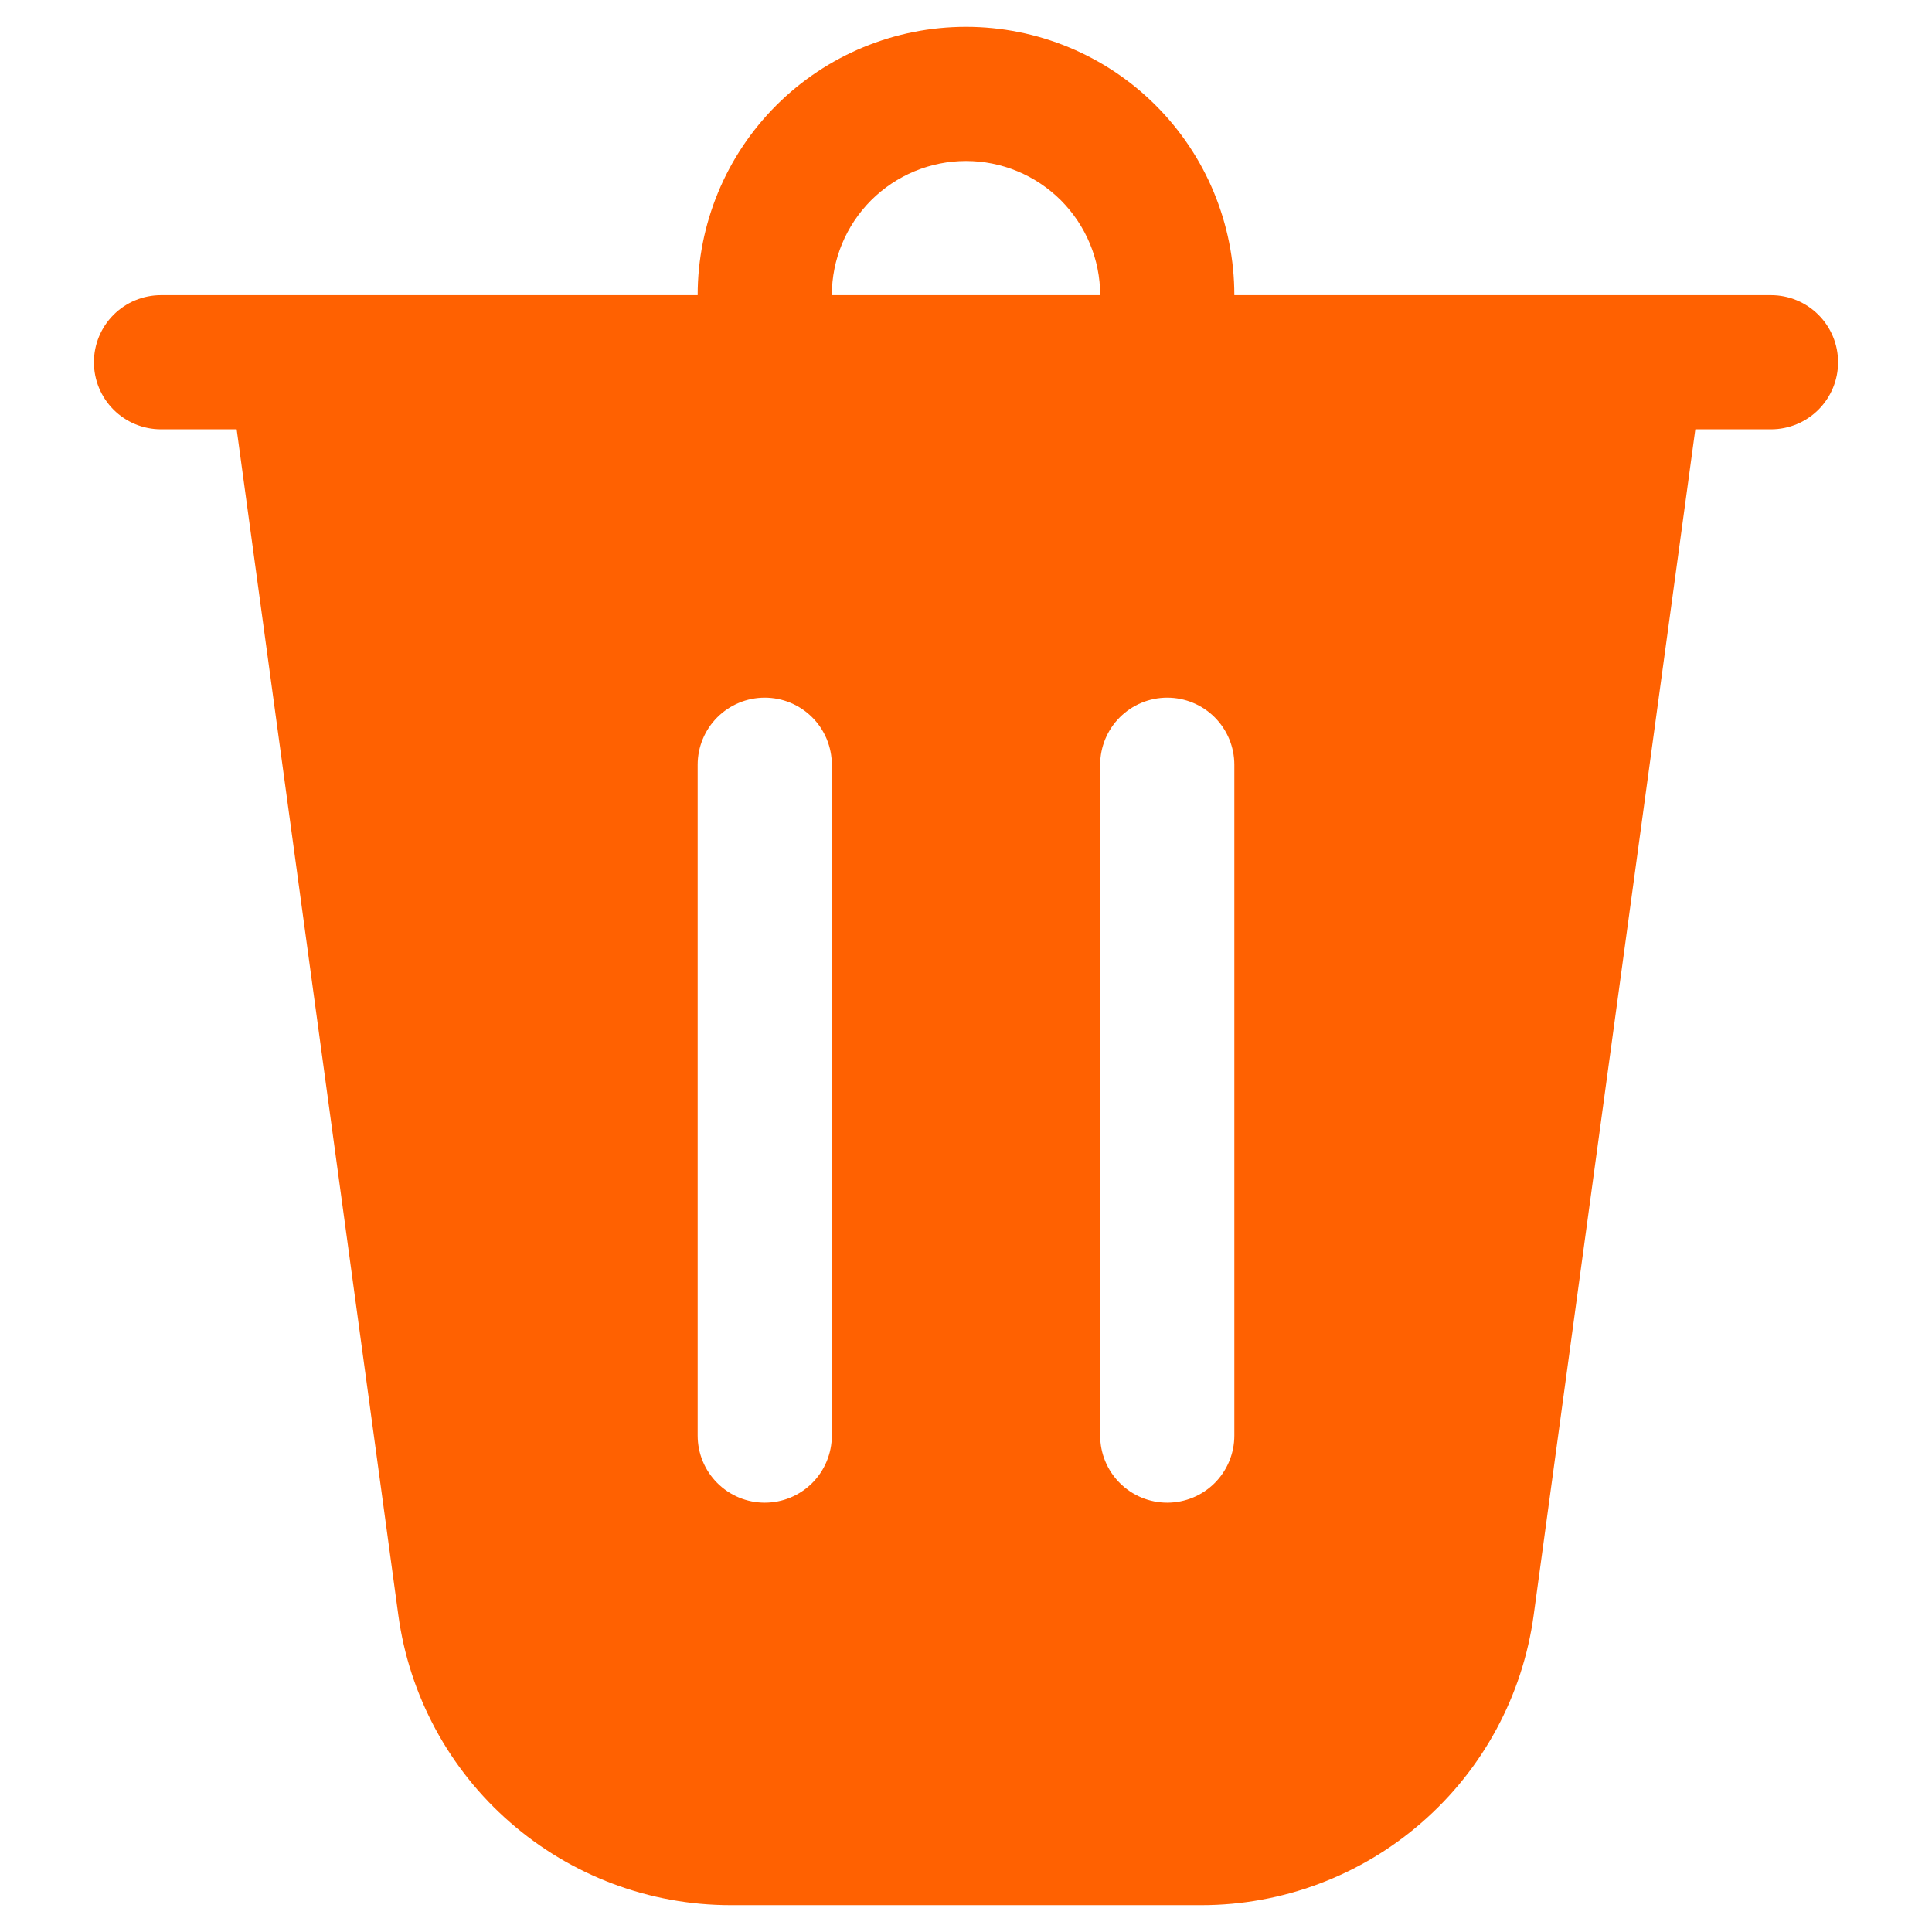
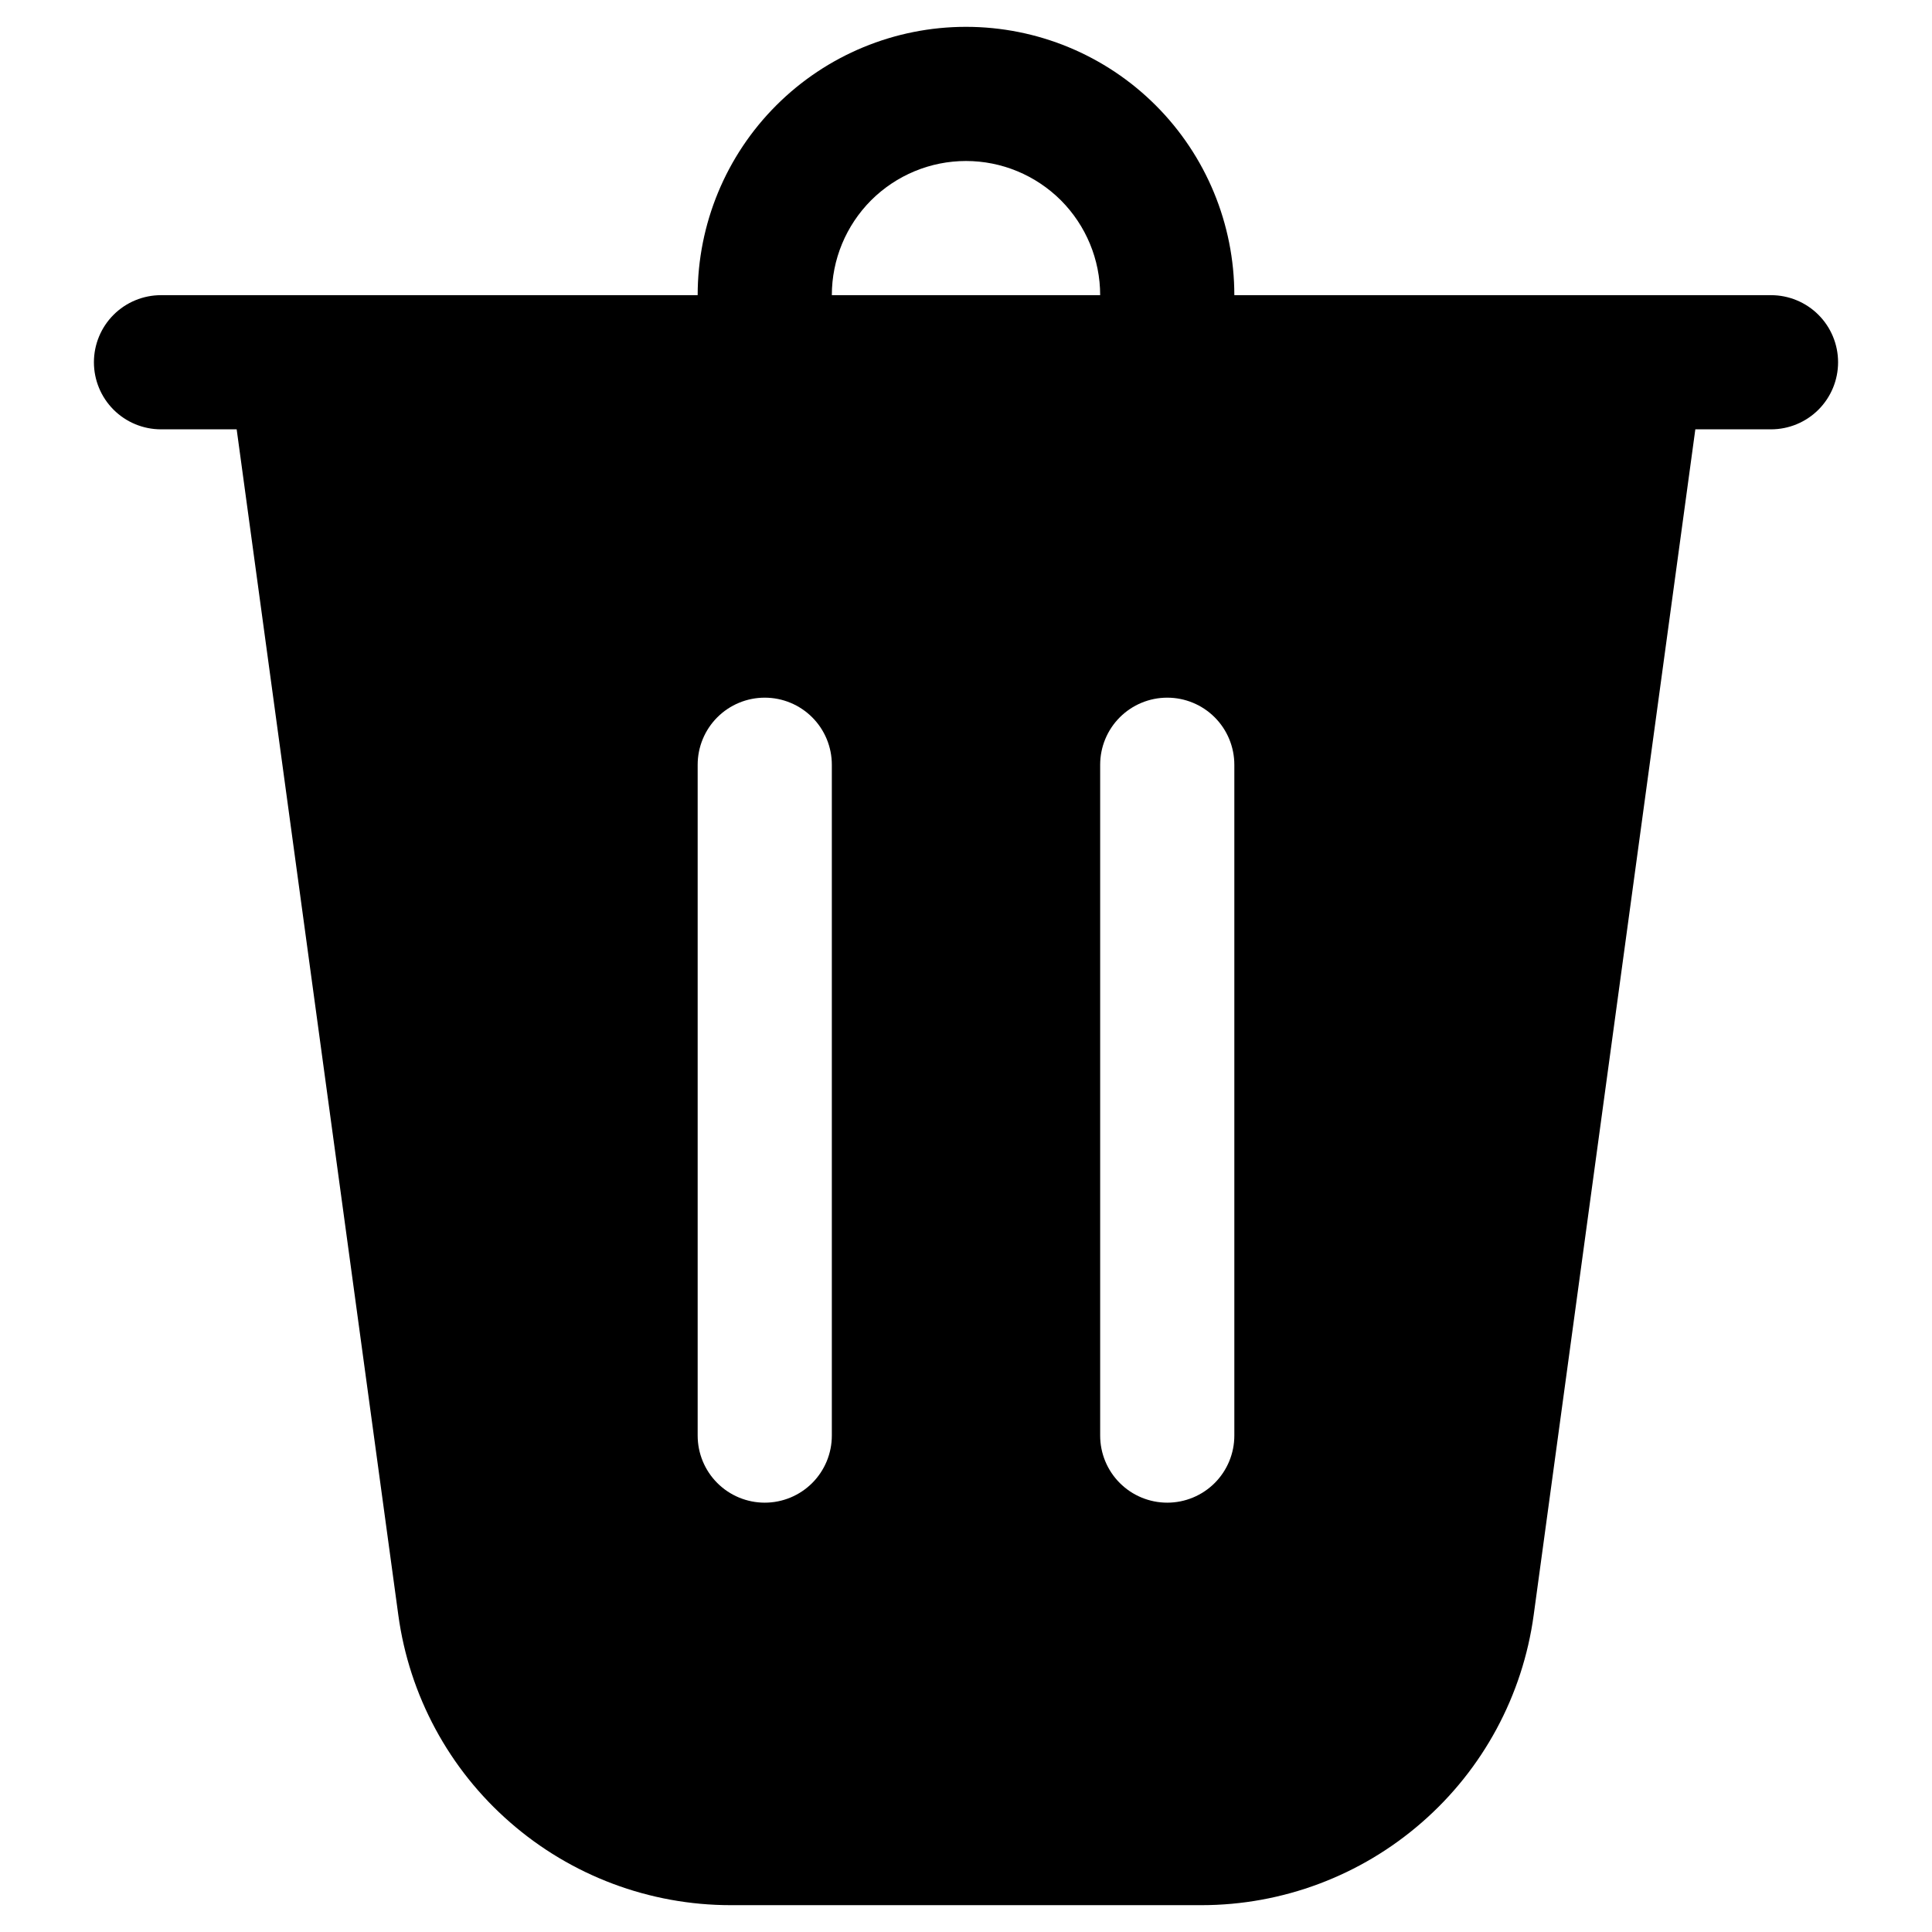
- <svg xmlns="http://www.w3.org/2000/svg" width="18" height="18" viewBox="0 0 18 18" fill="none">
-   <path d="M7.75 2.75H10.25C10.25 2.418 10.118 2.101 9.884 1.866C9.649 1.632 9.332 1.5 9 1.5C8.668 1.5 8.351 1.632 8.116 1.866C7.882 2.101 7.75 2.418 7.75 2.75V2.75ZM6.5 2.75C6.5 2.087 6.763 1.451 7.232 0.982C7.701 0.513 8.337 0.25 9 0.25C9.663 0.25 10.299 0.513 10.768 0.982C11.237 1.451 11.5 2.087 11.5 2.75H16.5C16.666 2.75 16.825 2.816 16.942 2.933C17.059 3.05 17.125 3.209 17.125 3.375C17.125 3.541 17.059 3.7 16.942 3.817C16.825 3.934 16.666 4 16.5 4H15.795L14.289 15.047C14.187 15.796 13.817 16.483 13.247 16.979C12.678 17.476 11.948 17.75 11.193 17.75H6.808C6.052 17.75 5.322 17.476 4.753 16.979C4.183 16.483 3.813 15.796 3.711 15.047L2.205 4H1.5C1.334 4 1.175 3.934 1.058 3.817C0.941 3.7 0.875 3.541 0.875 3.375C0.875 3.209 0.941 3.05 1.058 2.933C1.175 2.816 1.334 2.75 1.5 2.75H6.5ZM7.75 7.125C7.75 6.959 7.684 6.8 7.567 6.683C7.45 6.566 7.291 6.5 7.125 6.5C6.959 6.5 6.8 6.566 6.683 6.683C6.566 6.8 6.5 6.959 6.5 7.125V13.375C6.5 13.541 6.566 13.7 6.683 13.817C6.8 13.934 6.959 14 7.125 14C7.291 14 7.45 13.934 7.567 13.817C7.684 13.7 7.75 13.541 7.75 13.375V7.125ZM10.875 6.5C10.709 6.5 10.55 6.566 10.433 6.683C10.316 6.8 10.25 6.959 10.25 7.125V13.375C10.25 13.541 10.316 13.7 10.433 13.817C10.55 13.934 10.709 14 10.875 14C11.041 14 11.2 13.934 11.317 13.817C11.434 13.7 11.5 13.541 11.5 13.375V7.125C11.5 6.959 11.434 6.8 11.317 6.683C11.2 6.566 11.041 6.5 10.875 6.5Z" fill="#FF6101" />
+ <svg xmlns="http://www.w3.org/2000/svg" width="18" height="18" viewBox="0 0 18 18">
+   <path d="M7.75 2.75H10.25C10.25 2.418 10.118 2.101 9.884 1.866C9.649 1.632 9.332 1.5 9 1.5C8.668 1.5 8.351 1.632 8.116 1.866C7.882 2.101 7.75 2.418 7.75 2.75V2.75ZM6.5 2.75C6.5 2.087 6.763 1.451 7.232 0.982C7.701 0.513 8.337 0.25 9 0.25C9.663 0.25 10.299 0.513 10.768 0.982C11.237 1.451 11.5 2.087 11.5 2.75H16.5C16.666 2.75 16.825 2.816 16.942 2.933C17.059 3.05 17.125 3.209 17.125 3.375C17.125 3.541 17.059 3.7 16.942 3.817C16.825 3.934 16.666 4 16.5 4H15.795L14.289 15.047C14.187 15.796 13.817 16.483 13.247 16.979C12.678 17.476 11.948 17.75 11.193 17.75H6.808C6.052 17.75 5.322 17.476 4.753 16.979C4.183 16.483 3.813 15.796 3.711 15.047L2.205 4H1.5C1.334 4 1.175 3.934 1.058 3.817C0.941 3.7 0.875 3.541 0.875 3.375C0.875 3.209 0.941 3.05 1.058 2.933C1.175 2.816 1.334 2.75 1.5 2.75H6.5ZM7.75 7.125C7.75 6.959 7.684 6.8 7.567 6.683C7.45 6.566 7.291 6.5 7.125 6.5C6.959 6.5 6.8 6.566 6.683 6.683C6.566 6.8 6.5 6.959 6.5 7.125V13.375C6.5 13.541 6.566 13.7 6.683 13.817C6.8 13.934 6.959 14 7.125 14C7.291 14 7.45 13.934 7.567 13.817C7.684 13.7 7.75 13.541 7.75 13.375V7.125ZM10.875 6.5C10.709 6.5 10.55 6.566 10.433 6.683C10.316 6.8 10.25 6.959 10.25 7.125V13.375C10.25 13.541 10.316 13.7 10.433 13.817C10.55 13.934 10.709 14 10.875 14C11.041 14 11.2 13.934 11.317 13.817C11.434 13.7 11.5 13.541 11.5 13.375V7.125C11.5 6.959 11.434 6.8 11.317 6.683C11.2 6.566 11.041 6.5 10.875 6.5Z" />
</svg>
